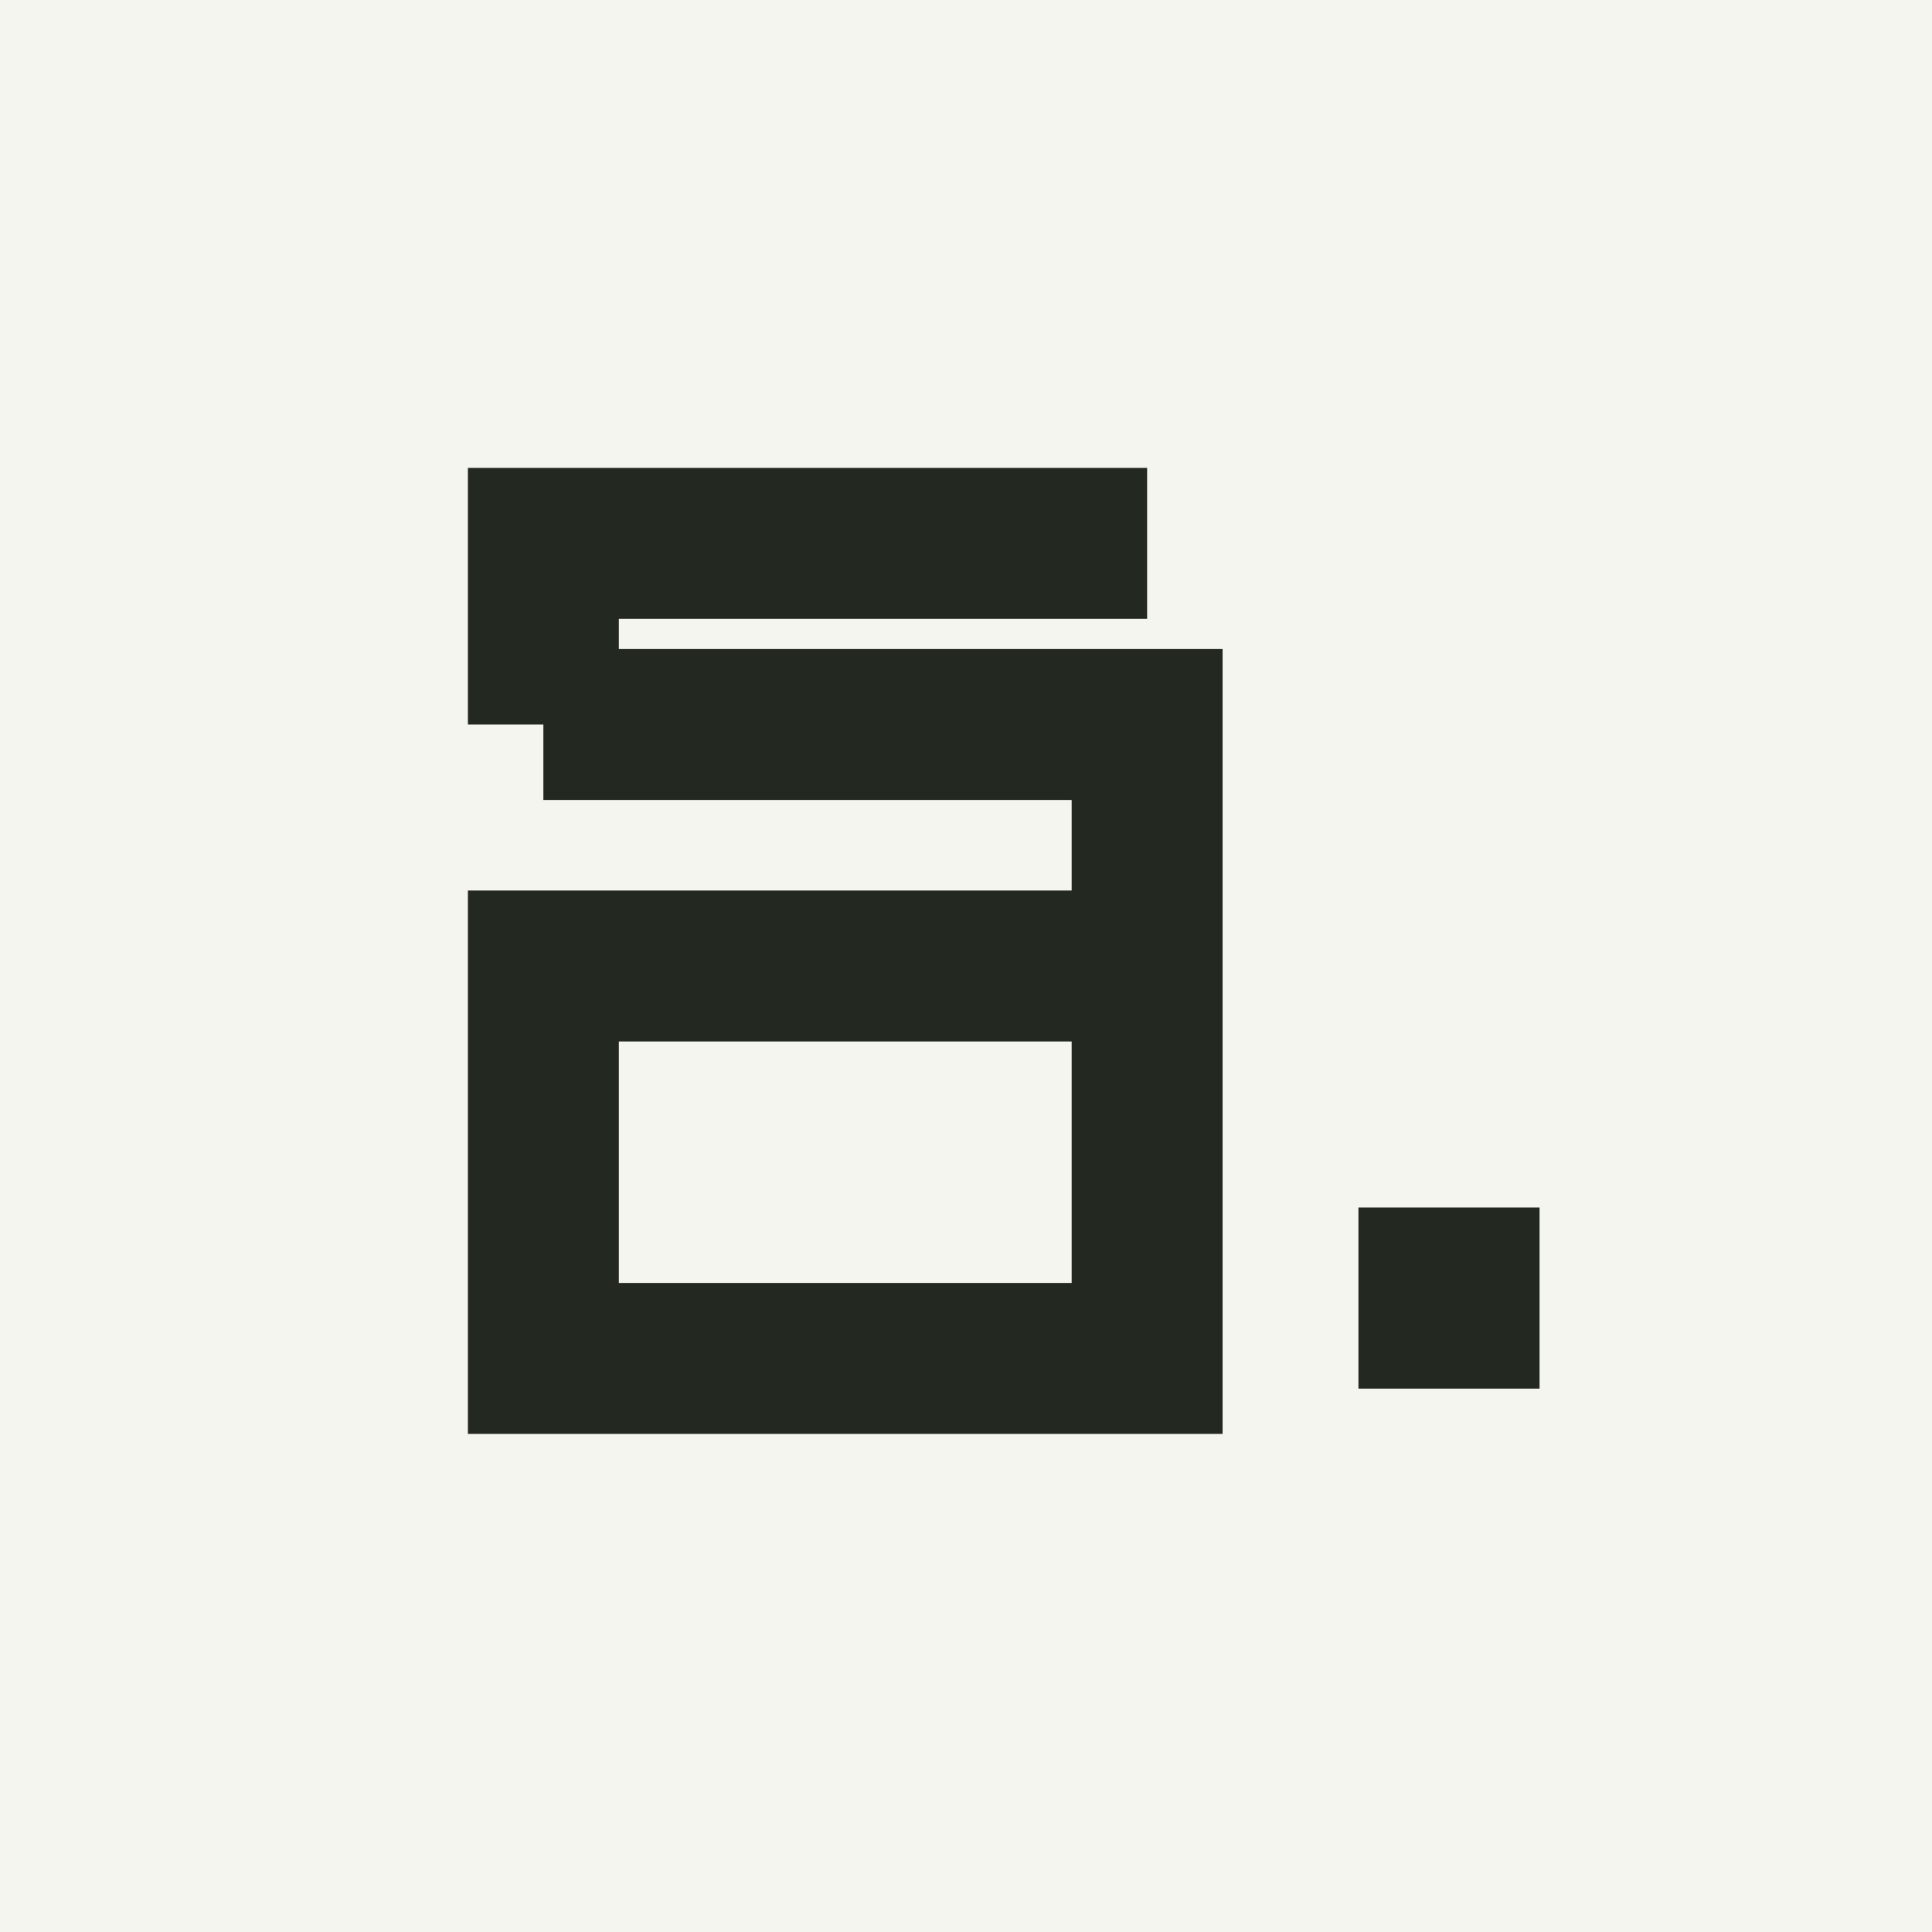
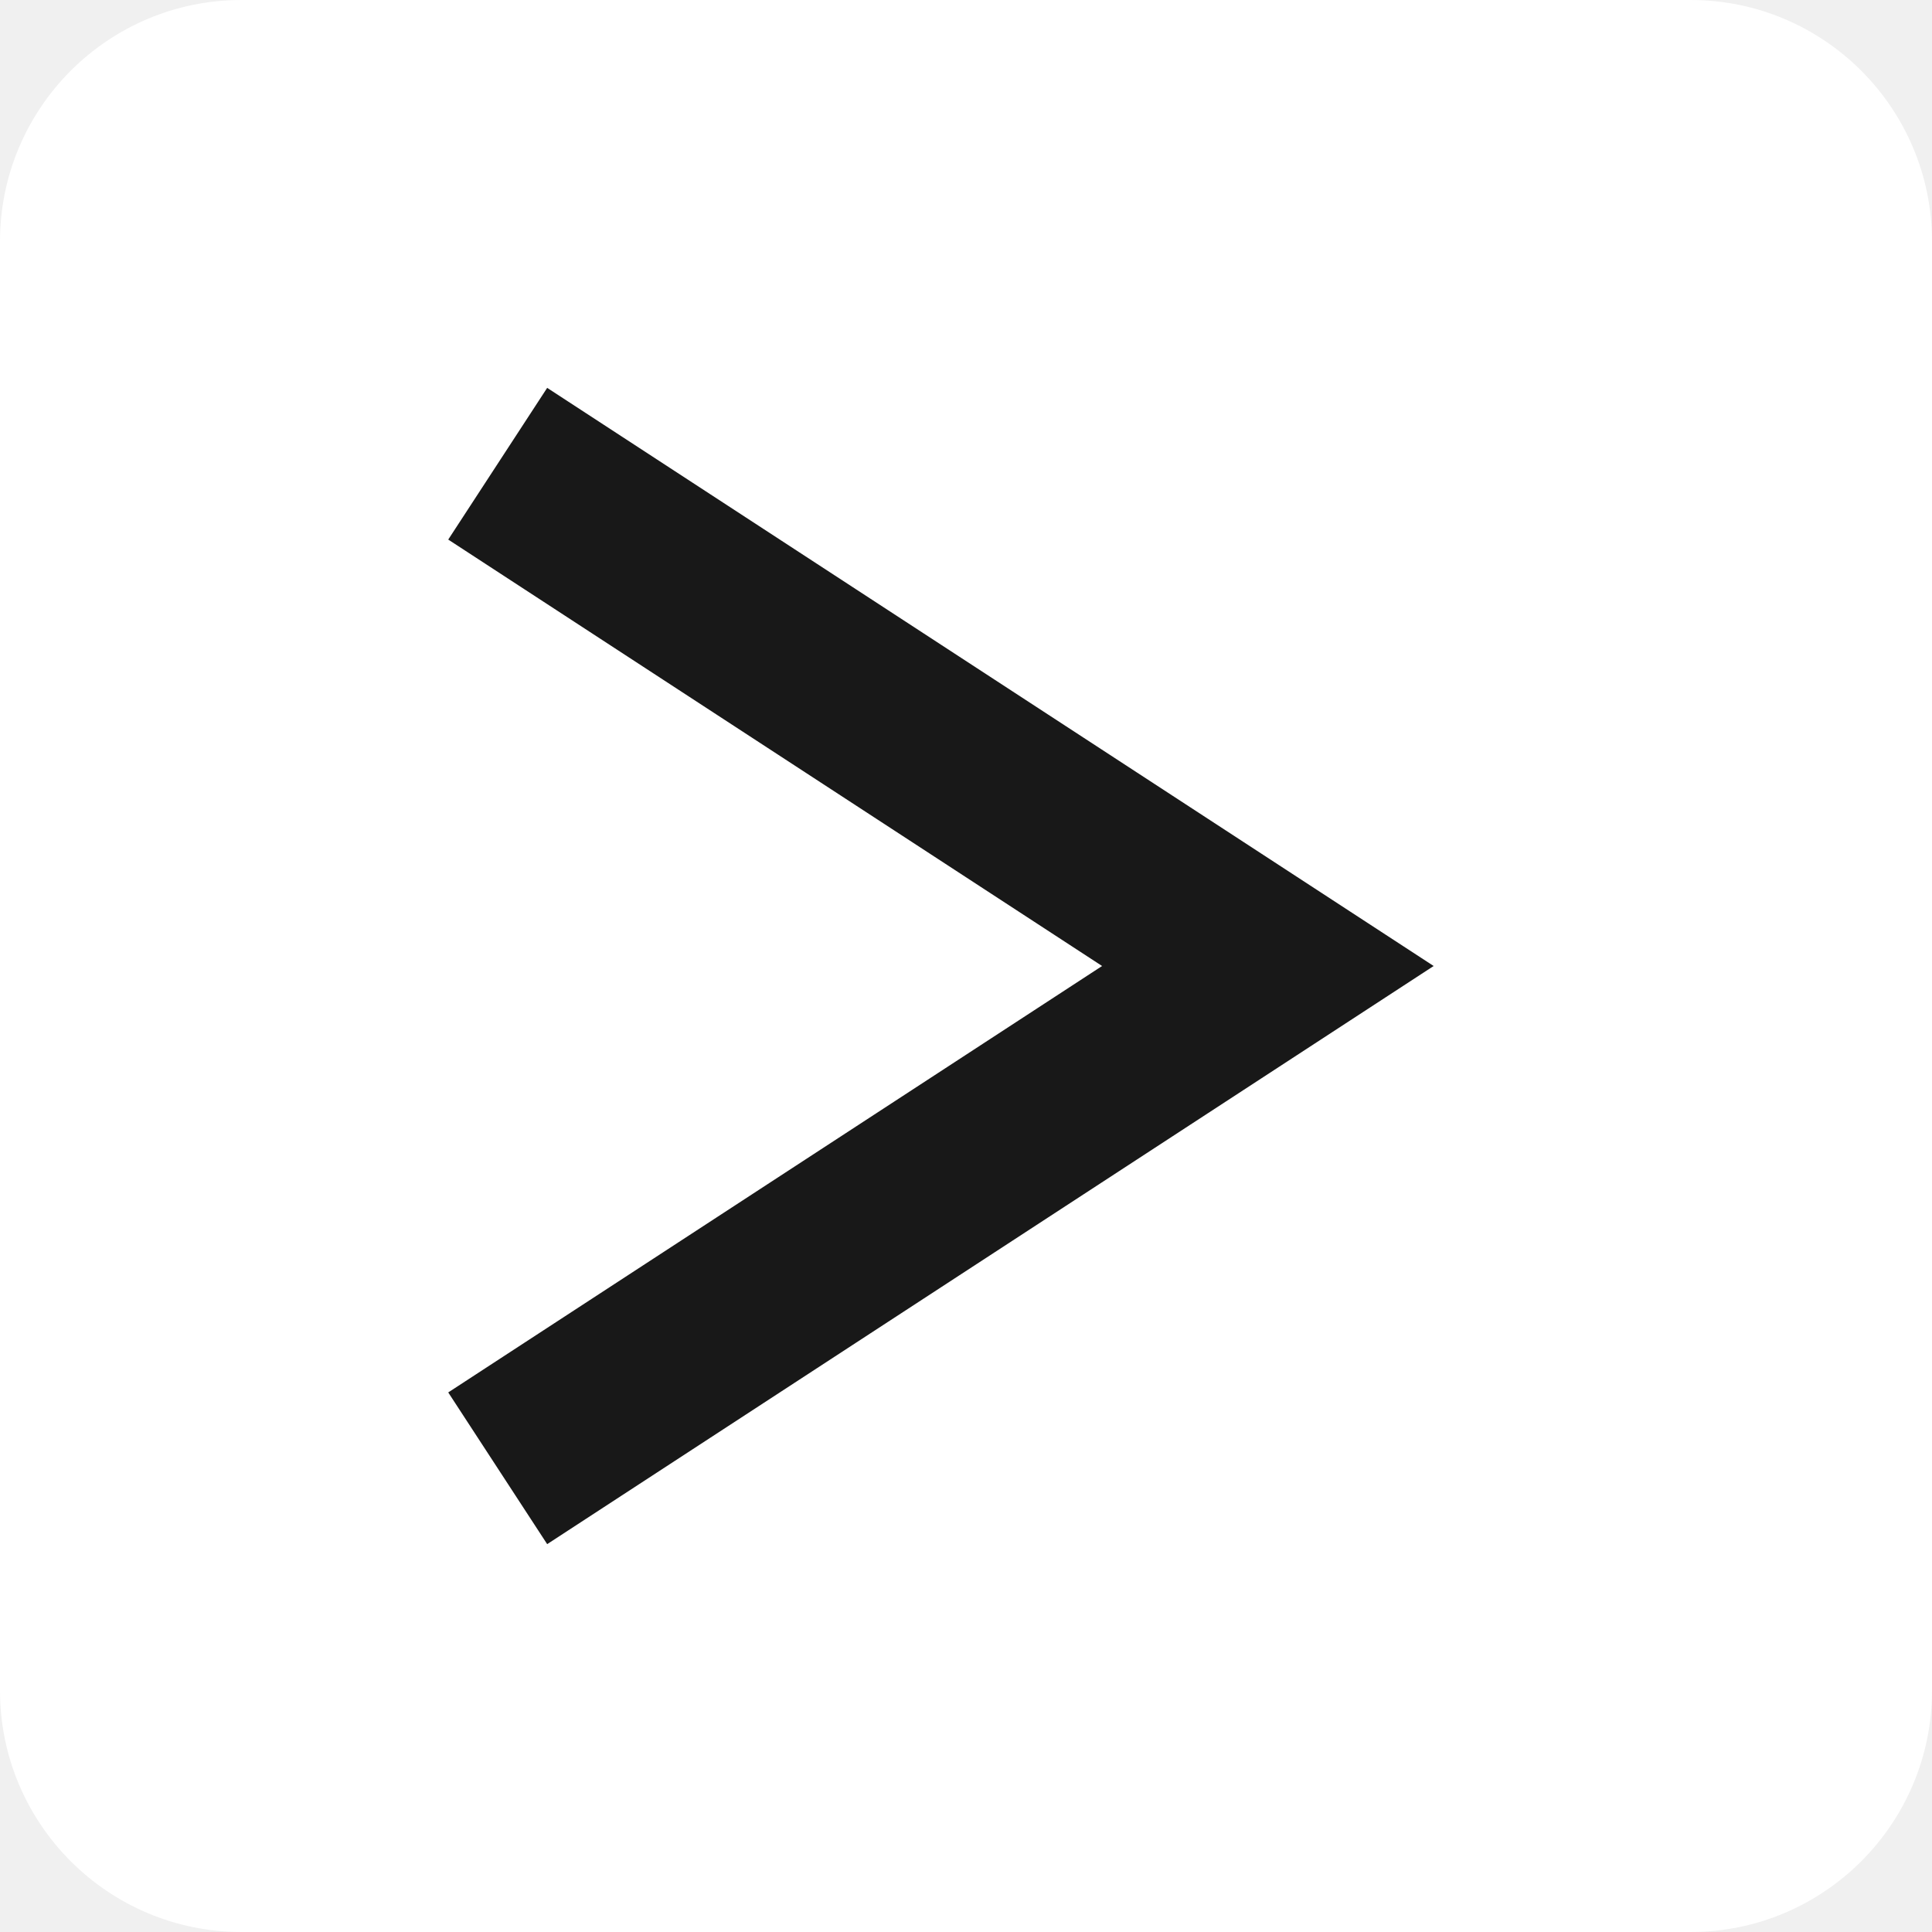
<svg xmlns="http://www.w3.org/2000/svg" viewBox="0 0 64 64">
-   <rect width="64" height="64" fill="#f5f5f0" />
-   <path d="M18 24h20v21H18V32h20M18 24v-6h20" fill="none" stroke="#232820" stroke-width="5" stroke-linejoin="miter" />
-   <path d="M45 40h6v6h-6z" fill="#232820" />
+   <rect width="64" height="64" rx="8" fill="#fff" />
+   <path d="m19 17 23 15-23 15" fill="none" stroke="#181818" stroke-width="6" stroke-linecap="square" />
</svg>
